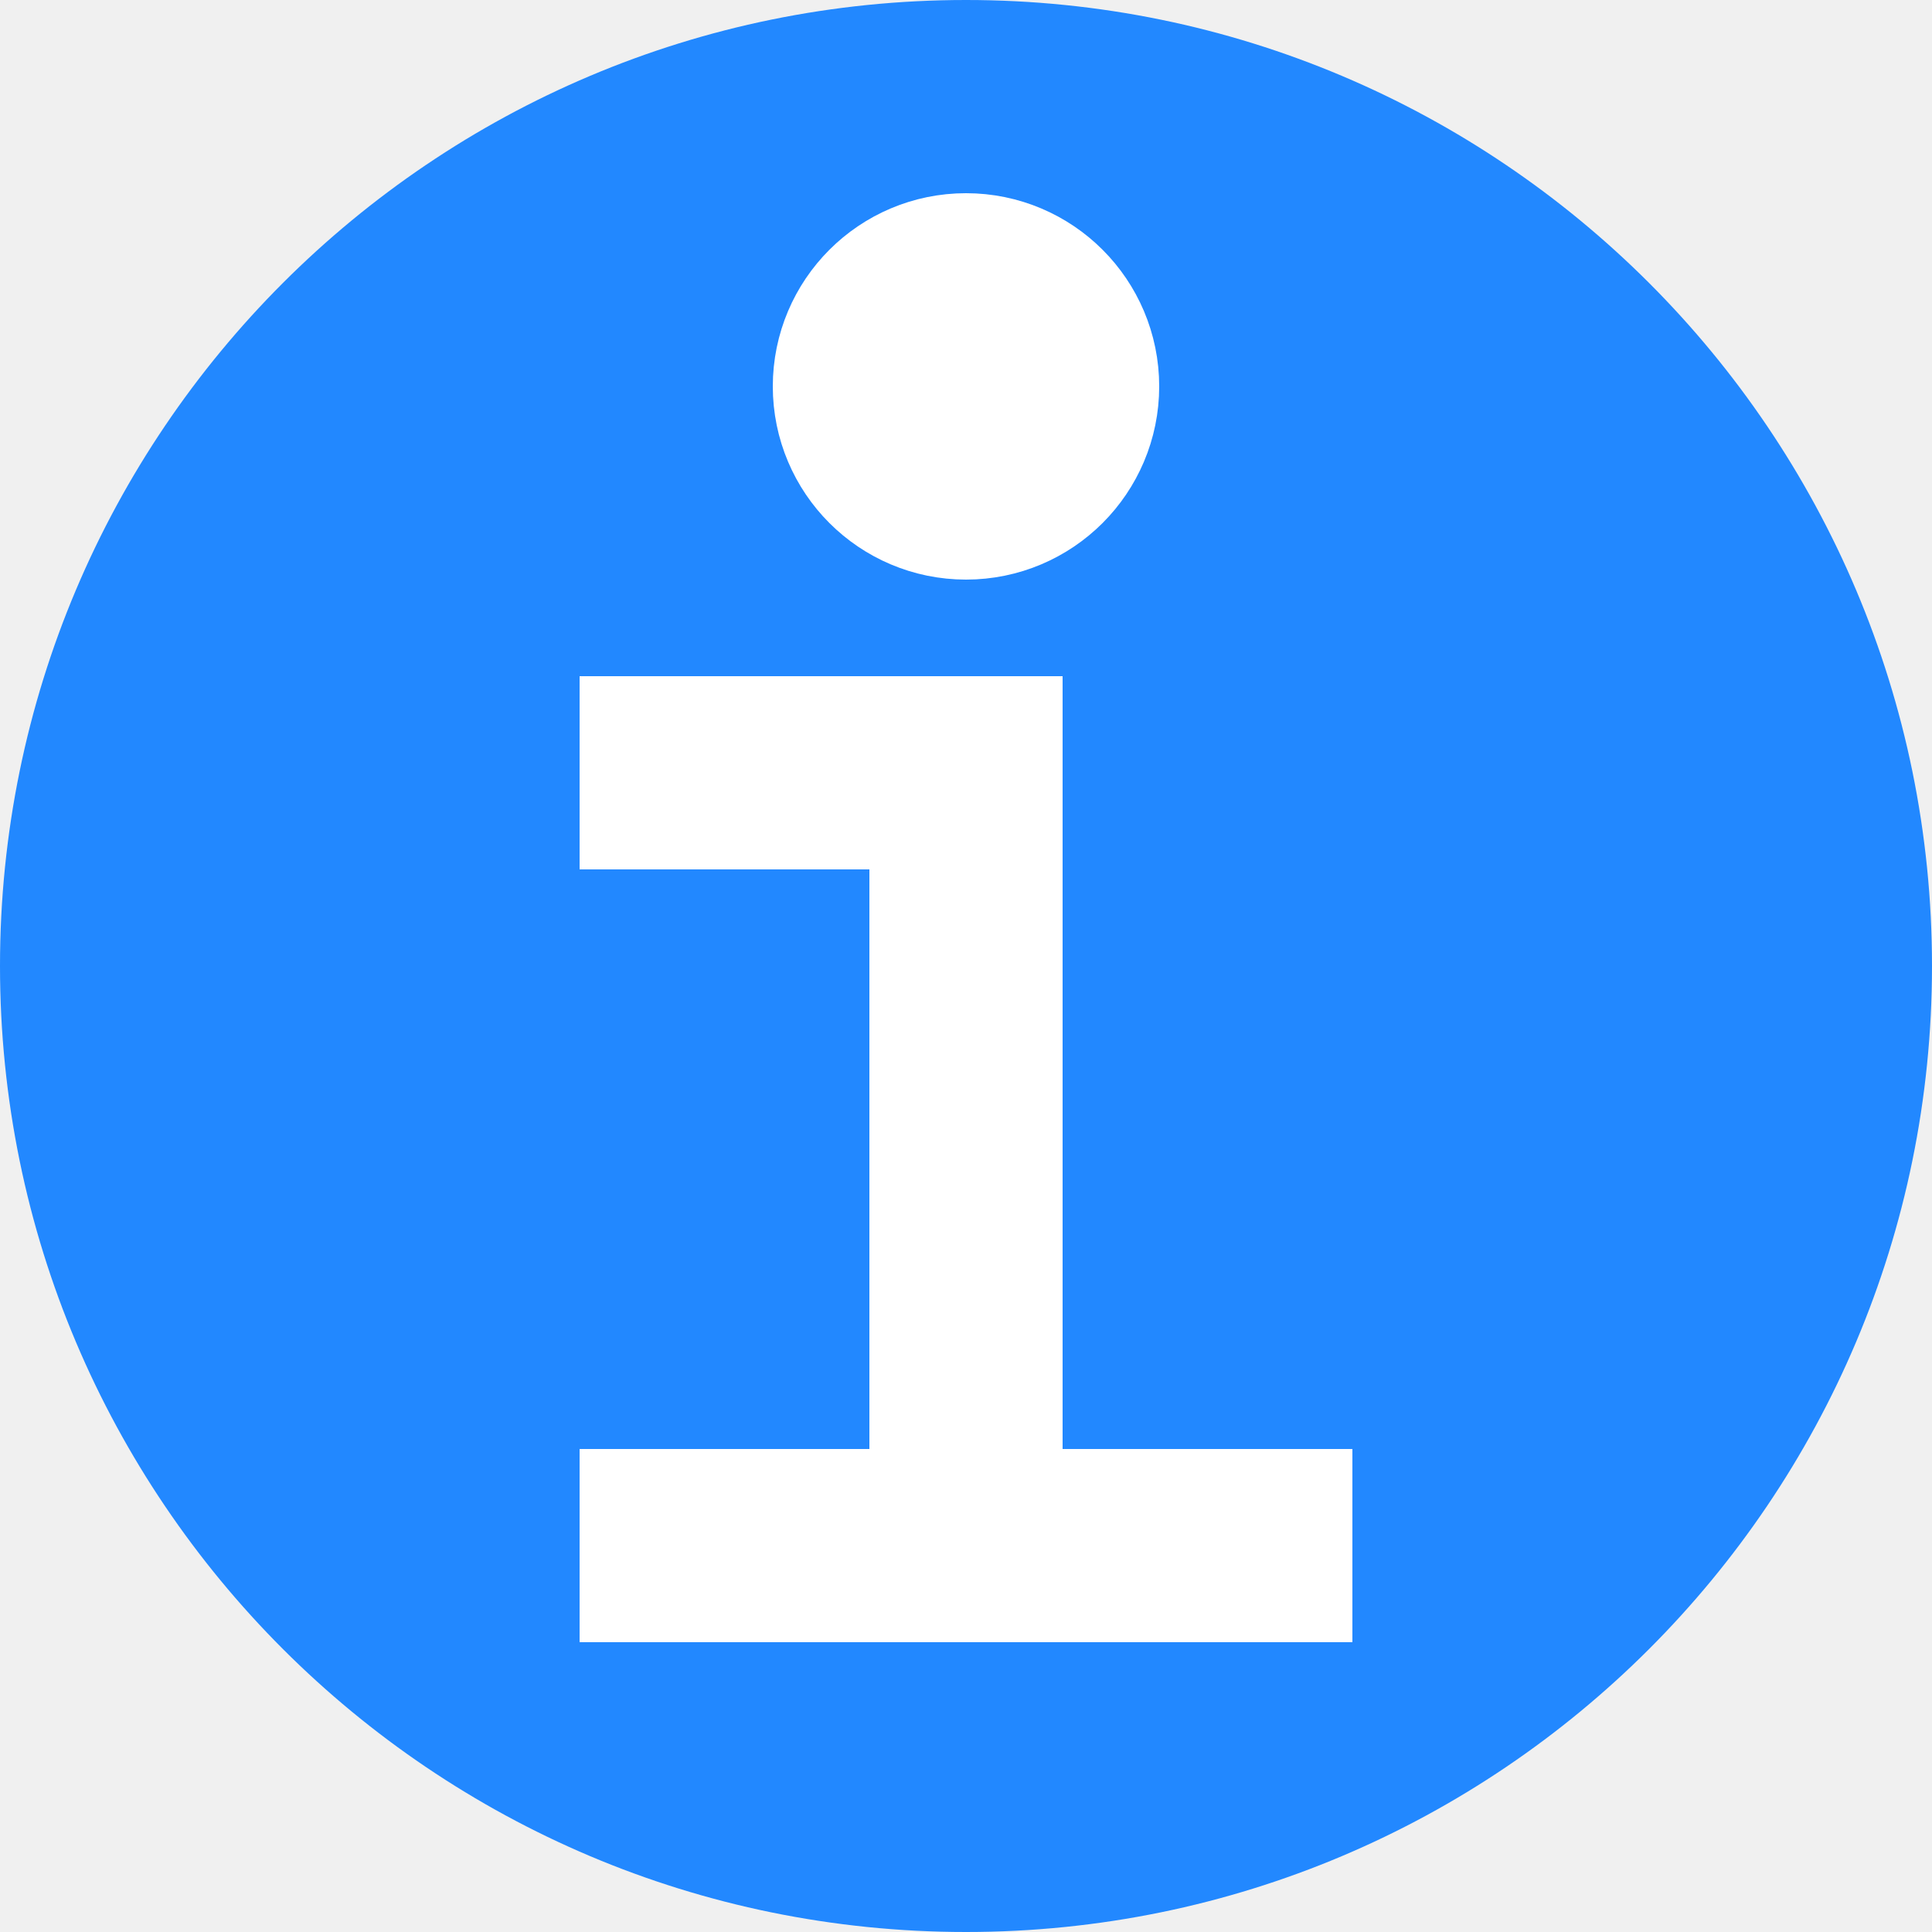
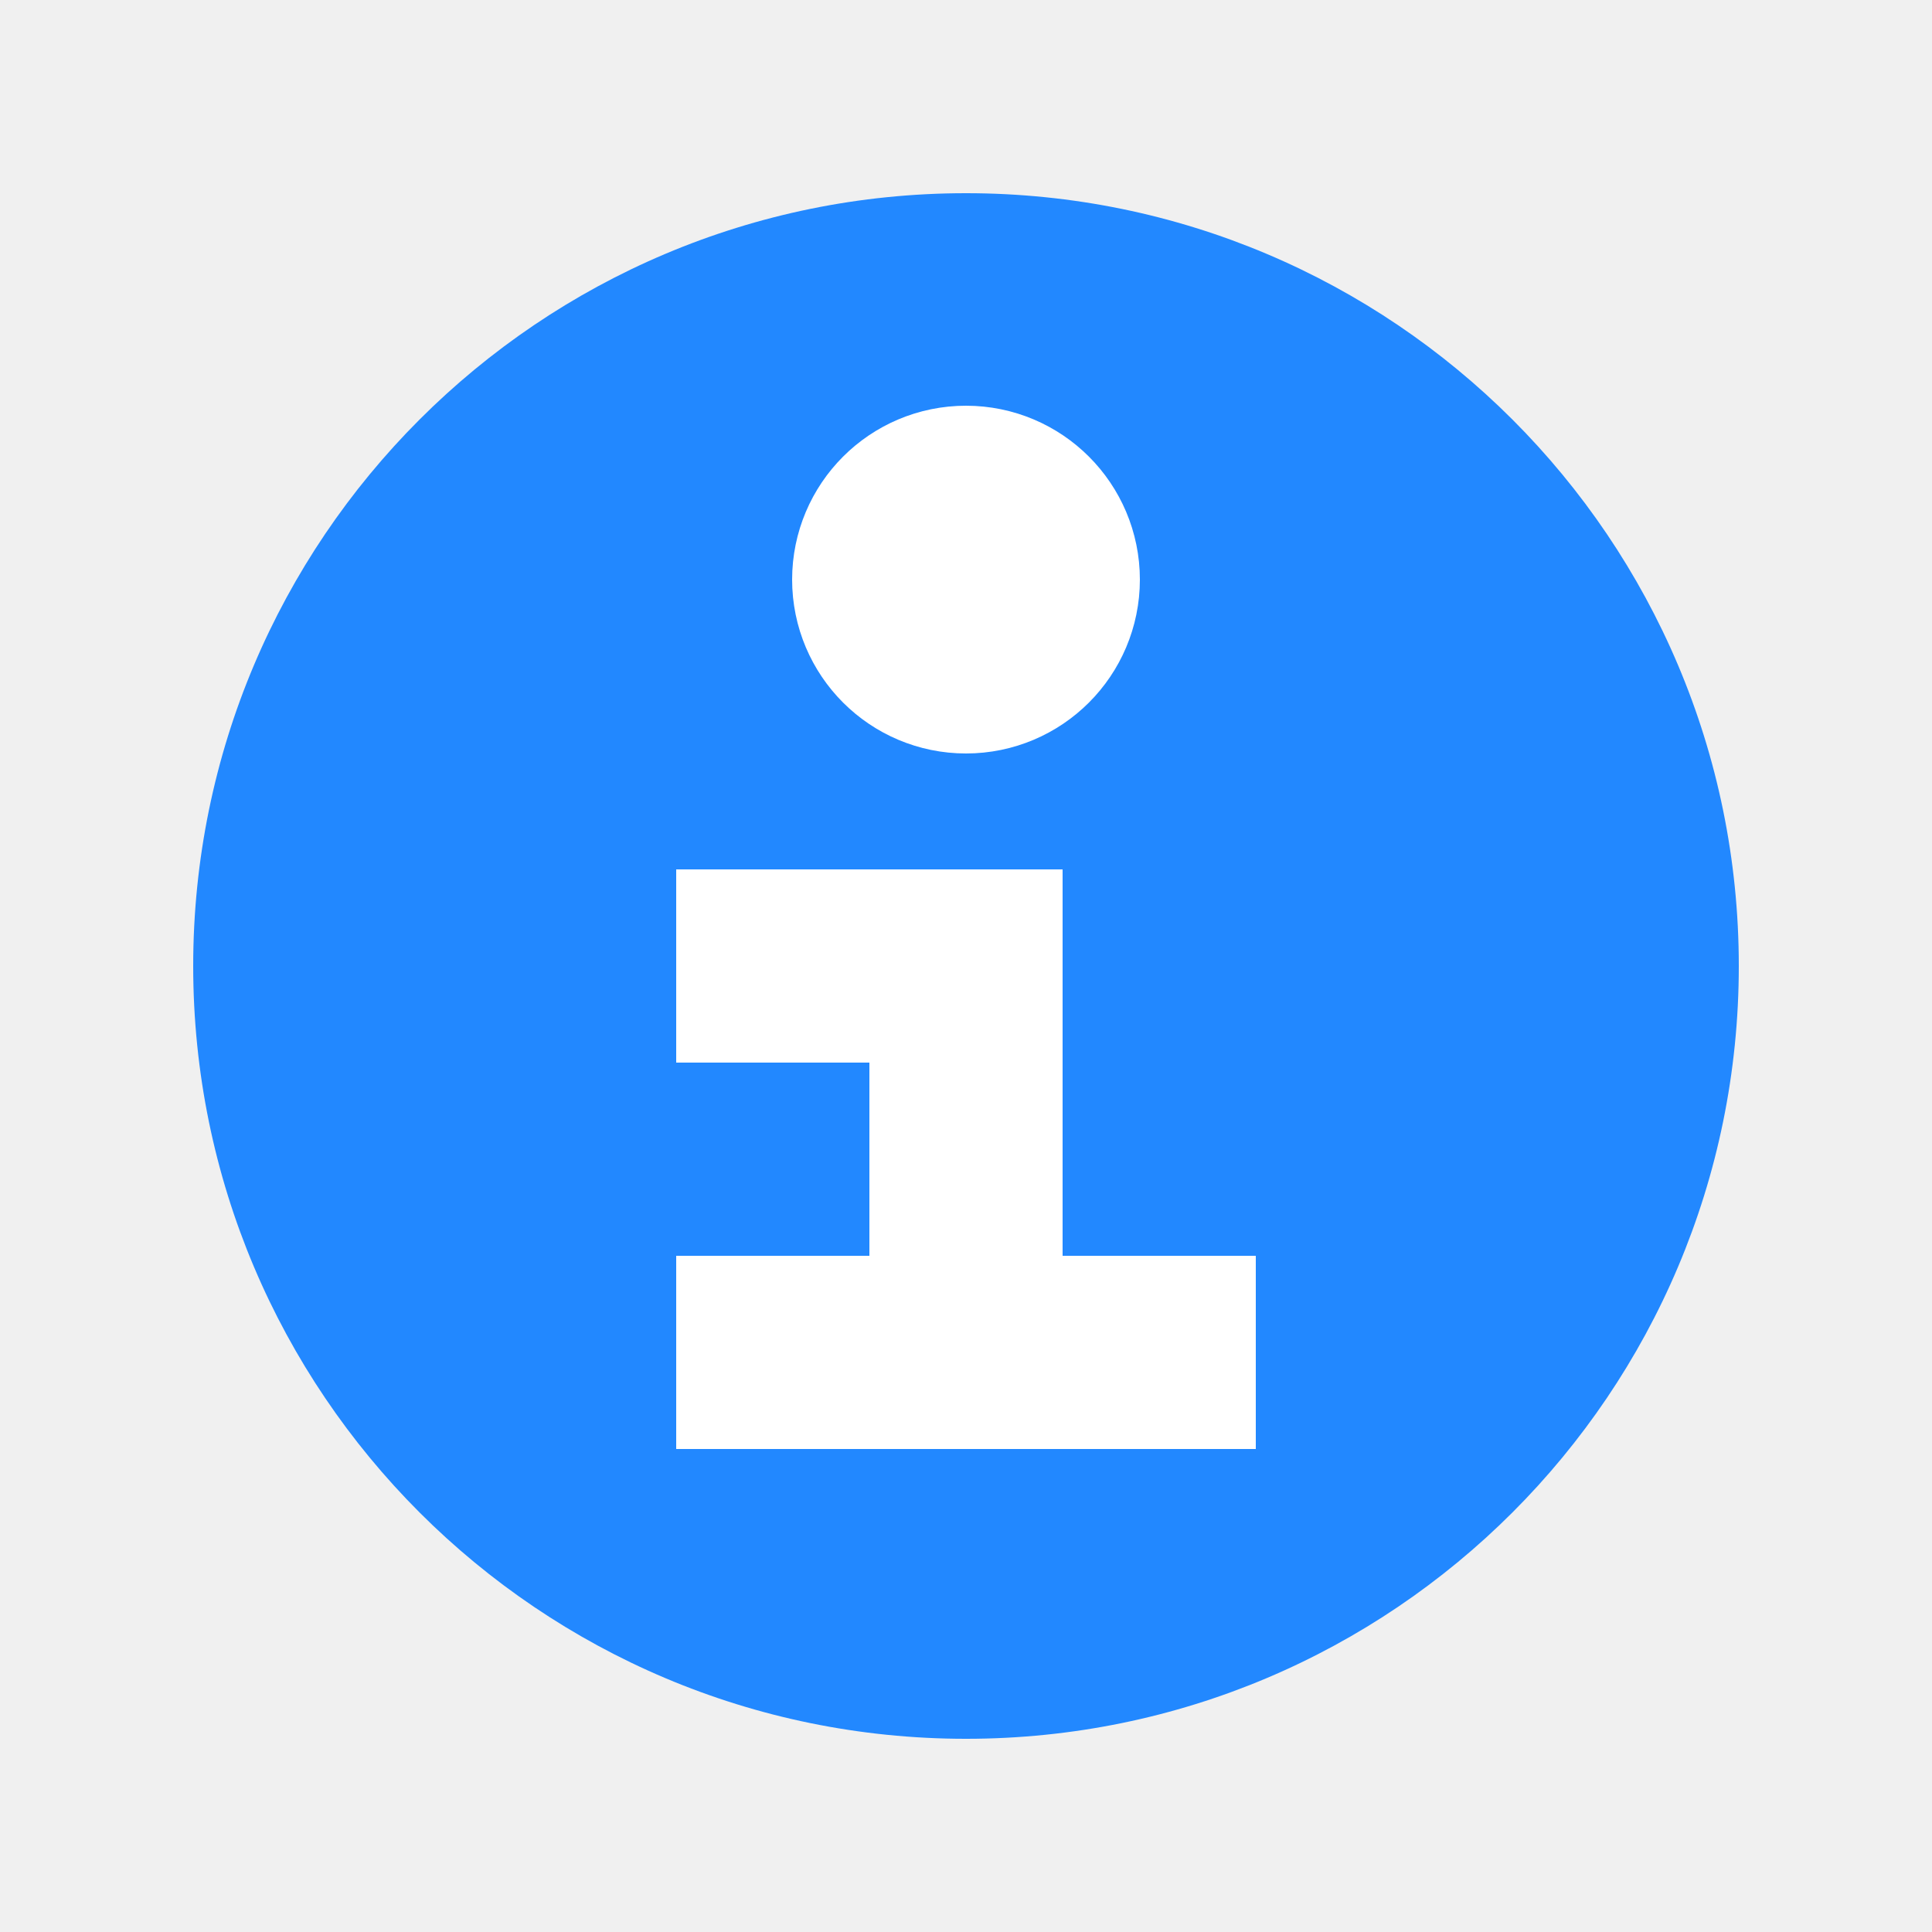
<svg xmlns="http://www.w3.org/2000/svg" viewBox="-10 -10 20 20" stroke="white" stroke-width="2" stroke-linecap="square">
-   <circle r="10" fill="#28F" stroke="none" />
-   <line x1="0" x2="0" y1="-2" y2="6" />
-   <line x1="-3" x2="3" y1="6" y2="6" />
-   <line x1="-3" x2="0" y1="-2" y2="-2" />
-   <circle r="1" cy="-6" />
+   <circle r="8" fill="#28F" stroke="none" />
+   <line x1="0" x2="0" y1="0" y2="4" />
+   <line x1="-2" x2="2" y1="4" y2="4" />
+   <line x1="-2" x2="0" y1="0" y2="0" />
+   <circle fill="white" r=".8" cy="-4" />
</svg>
